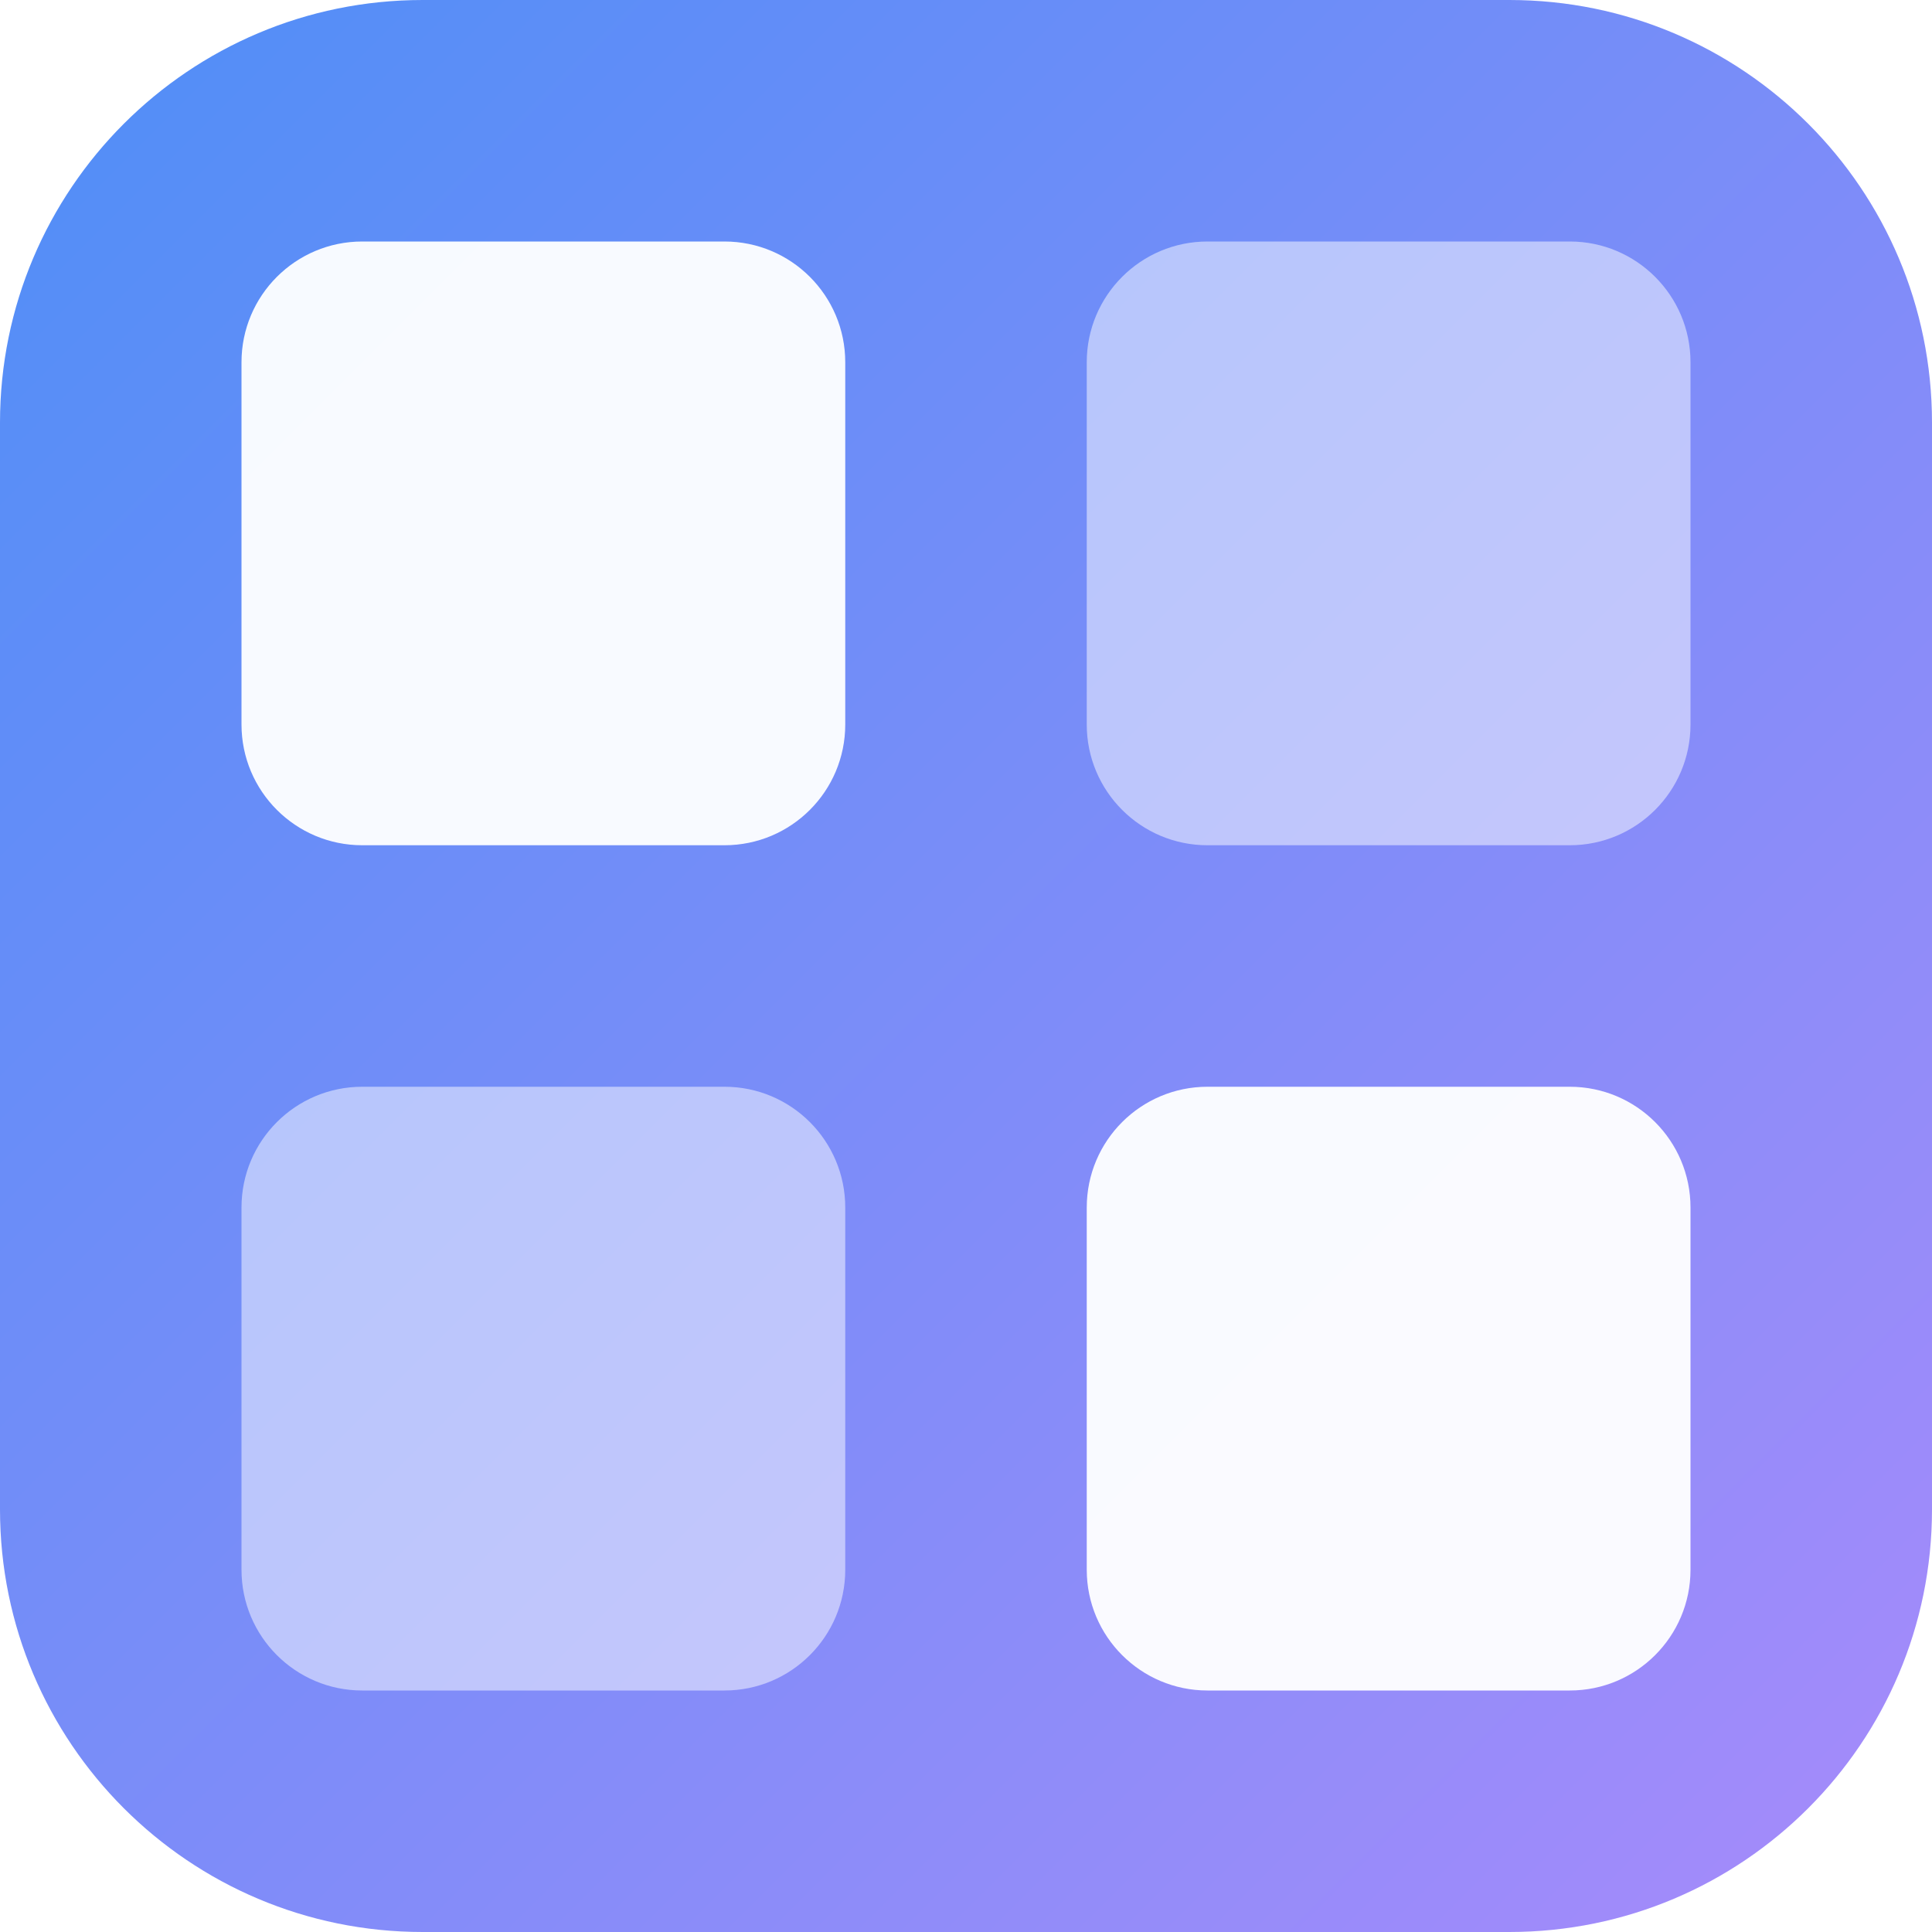
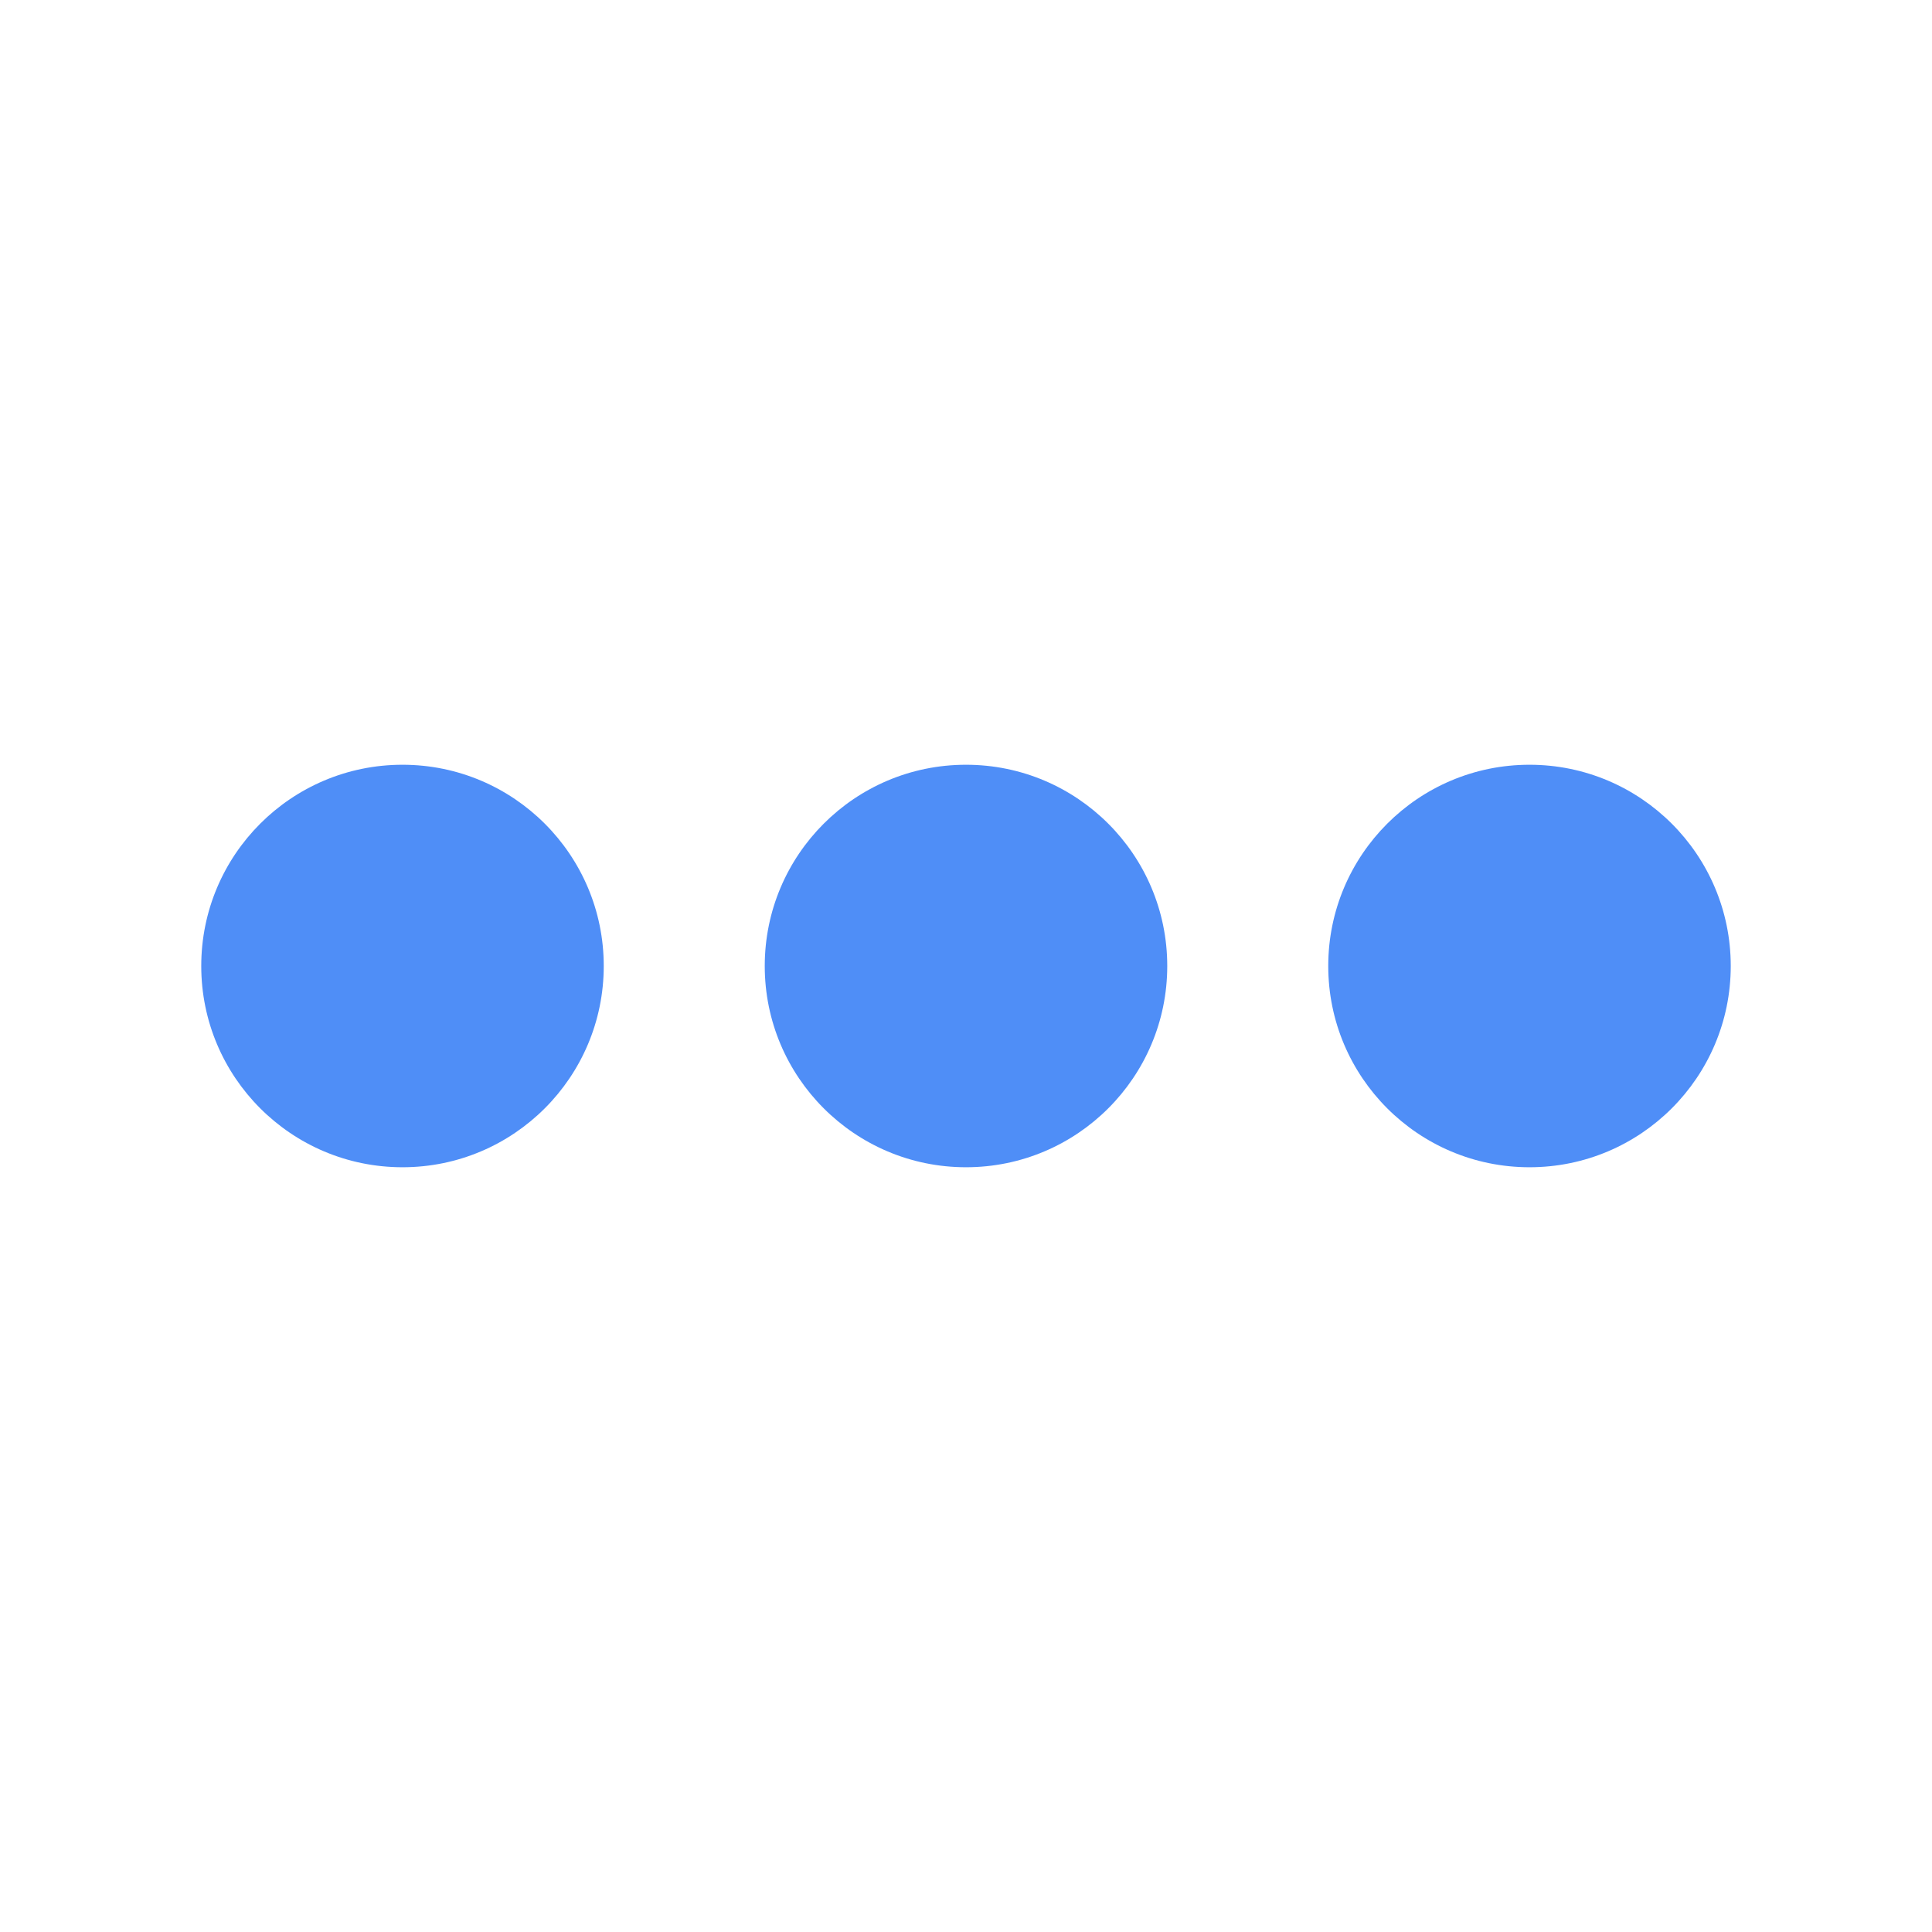
- <svg xmlns="http://www.w3.org/2000/svg" width="32" height="32" viewBox="0 0 32 32" fill="none">
-   <defs>
-     <linearGradient id="bg" x1="0" y1="0" x2="32" y2="32" gradientUnits="userSpaceOnUse">
-       <stop offset="0%" stop-color="#4f8ef7" />
-       <stop offset="100%" stop-color="#a78bfa" />
-     </linearGradient>
-   </defs>
-   <rect width="32" height="32" rx="7" fill="url(#bg)" />
-   <rect x="4" y="4" width="10" height="10" rx="2" fill="rgba(255,255,255,0.95)" />
-   <rect x="18" y="4" width="10" height="10" rx="2" fill="rgba(255,255,255,0.5)" />
-   <rect x="4" y="18" width="10" height="10" rx="2" fill="rgba(255,255,255,0.5)" />
-   <rect x="18" y="18" width="10" height="10" rx="2" fill="rgba(255,255,255,0.95)" />
+ <svg xmlns="http://www.w3.org/2000/svg" width="32" height="32" viewBox="0 0 48 48" fill="none" role="img" aria-label="AI logo">
+   <circle cx="10" cy="24" r="5" fill="#4f8ef7" />
+   <circle cx="24" cy="24" r="5" fill="#4f8ef7" />
+   <circle cx="38" cy="24" r="5" fill="#4f8ef7" />
</svg>
